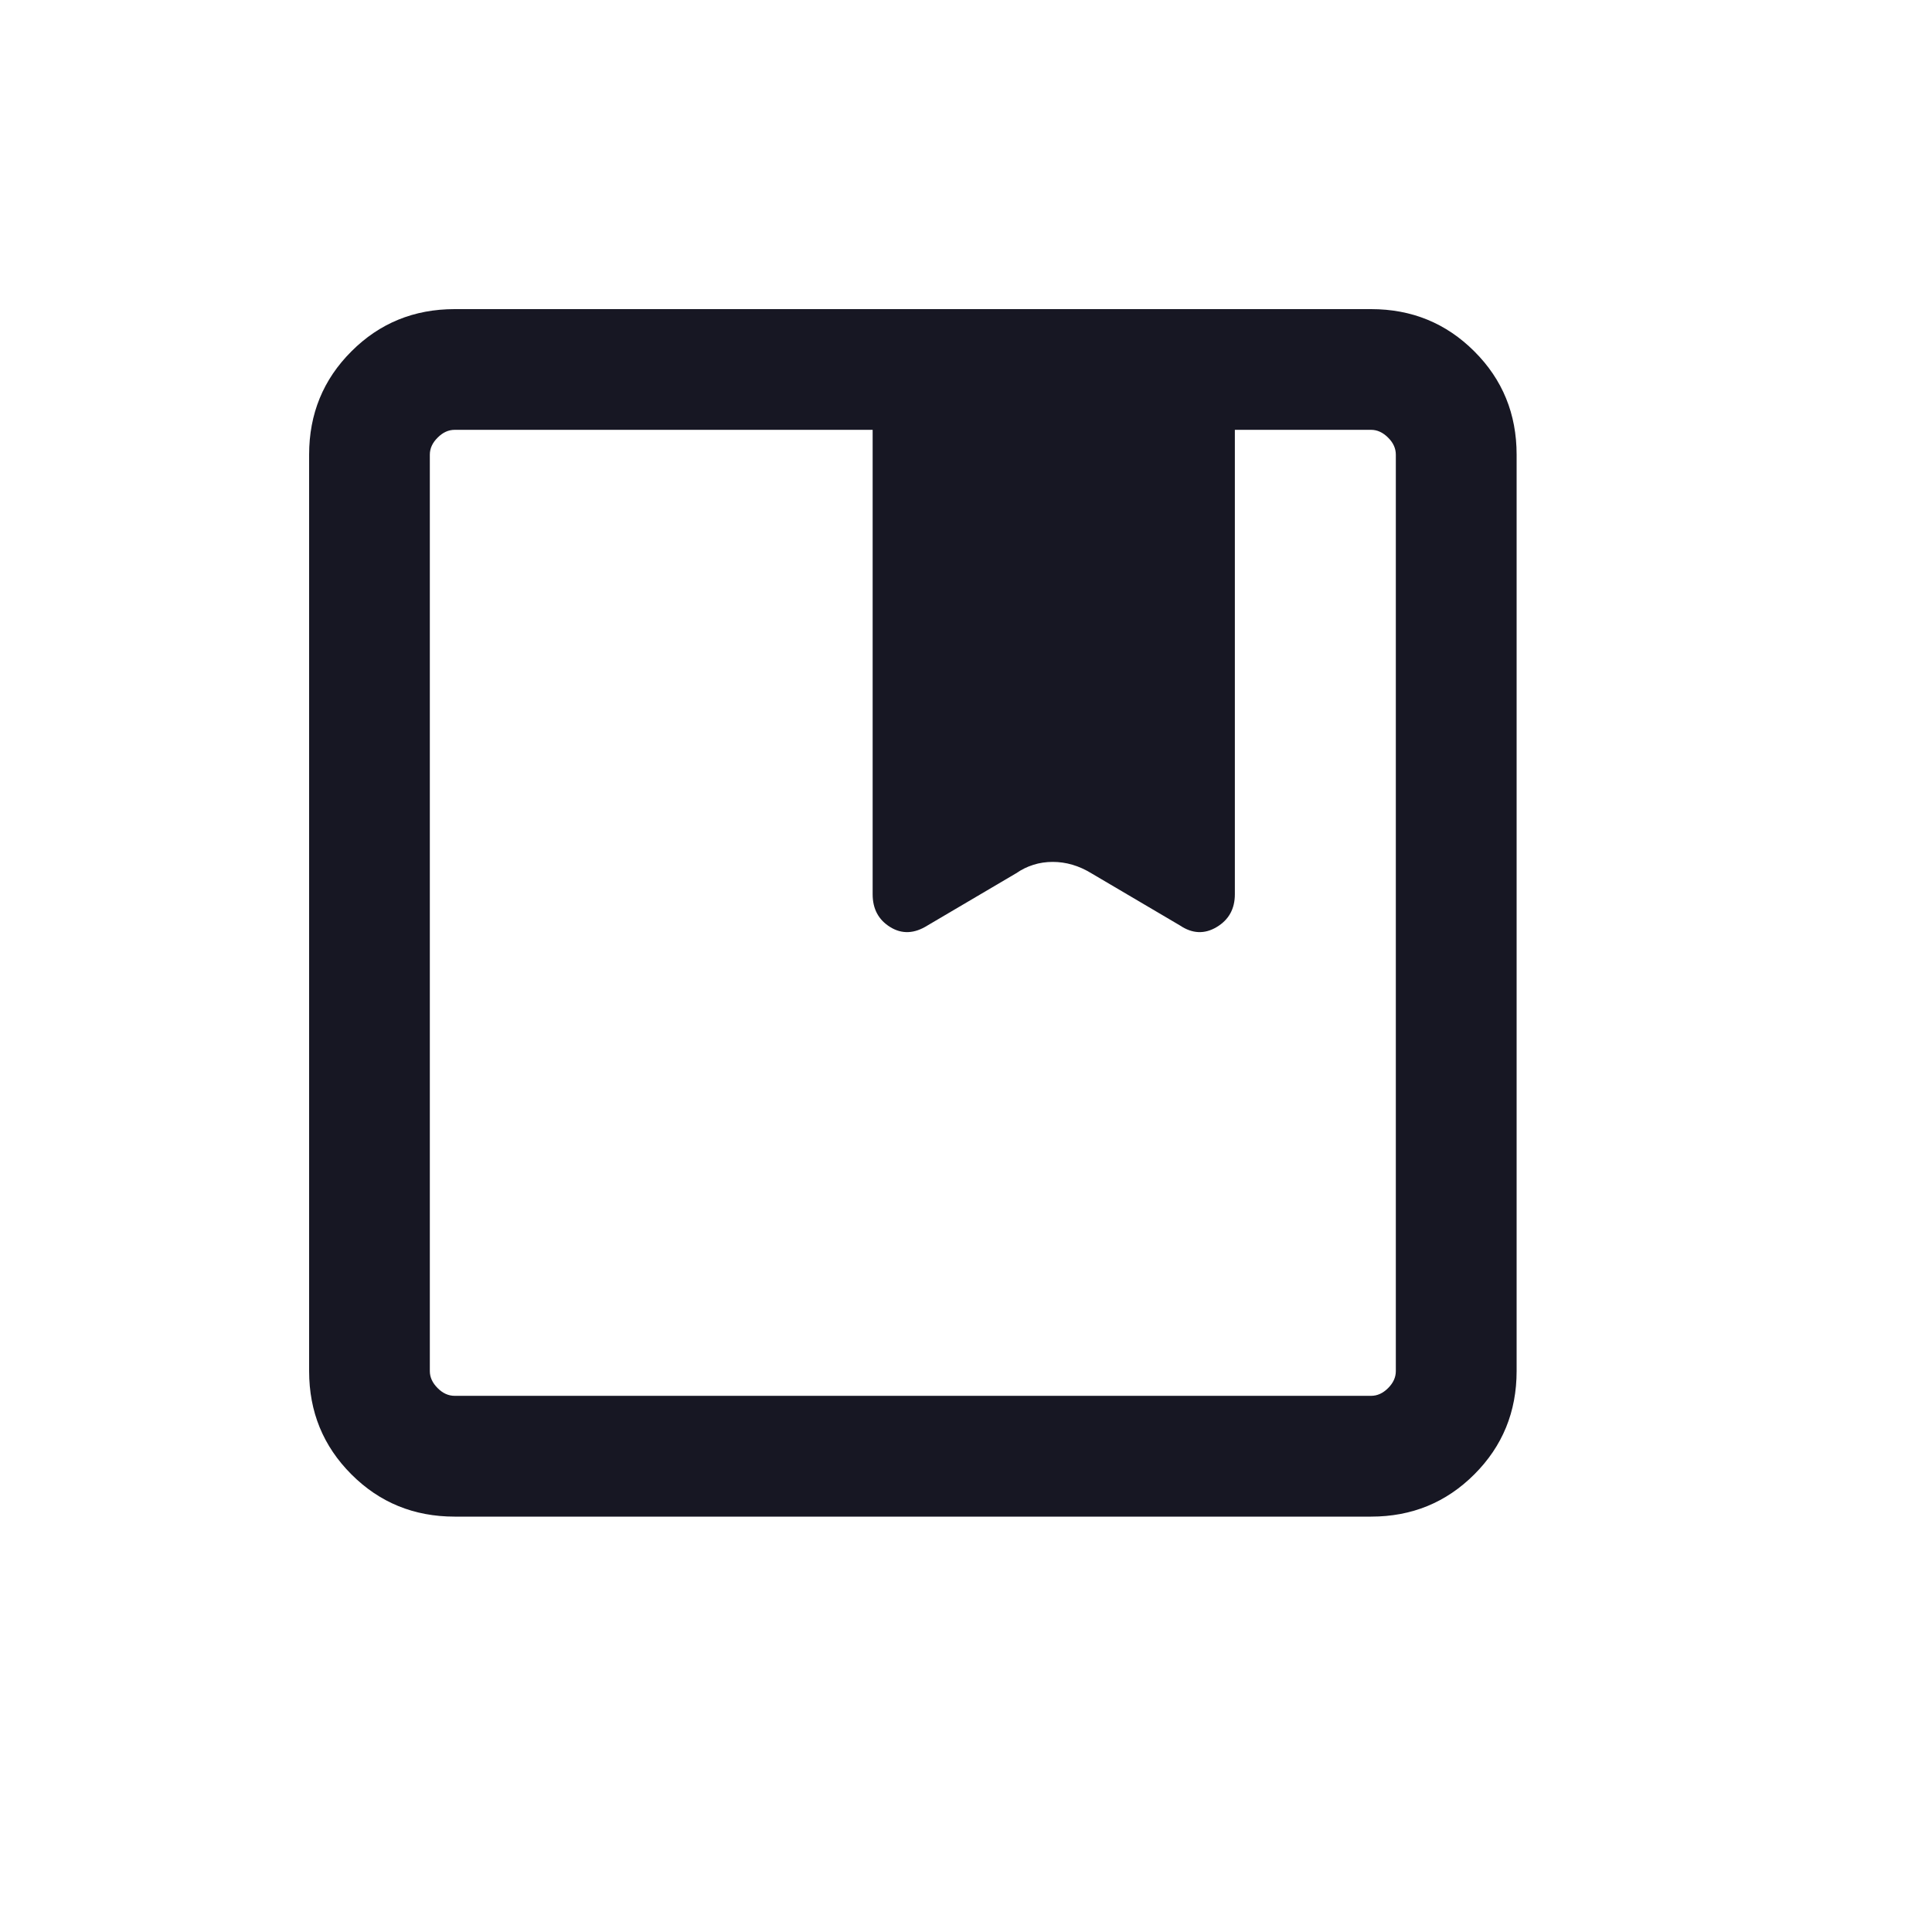
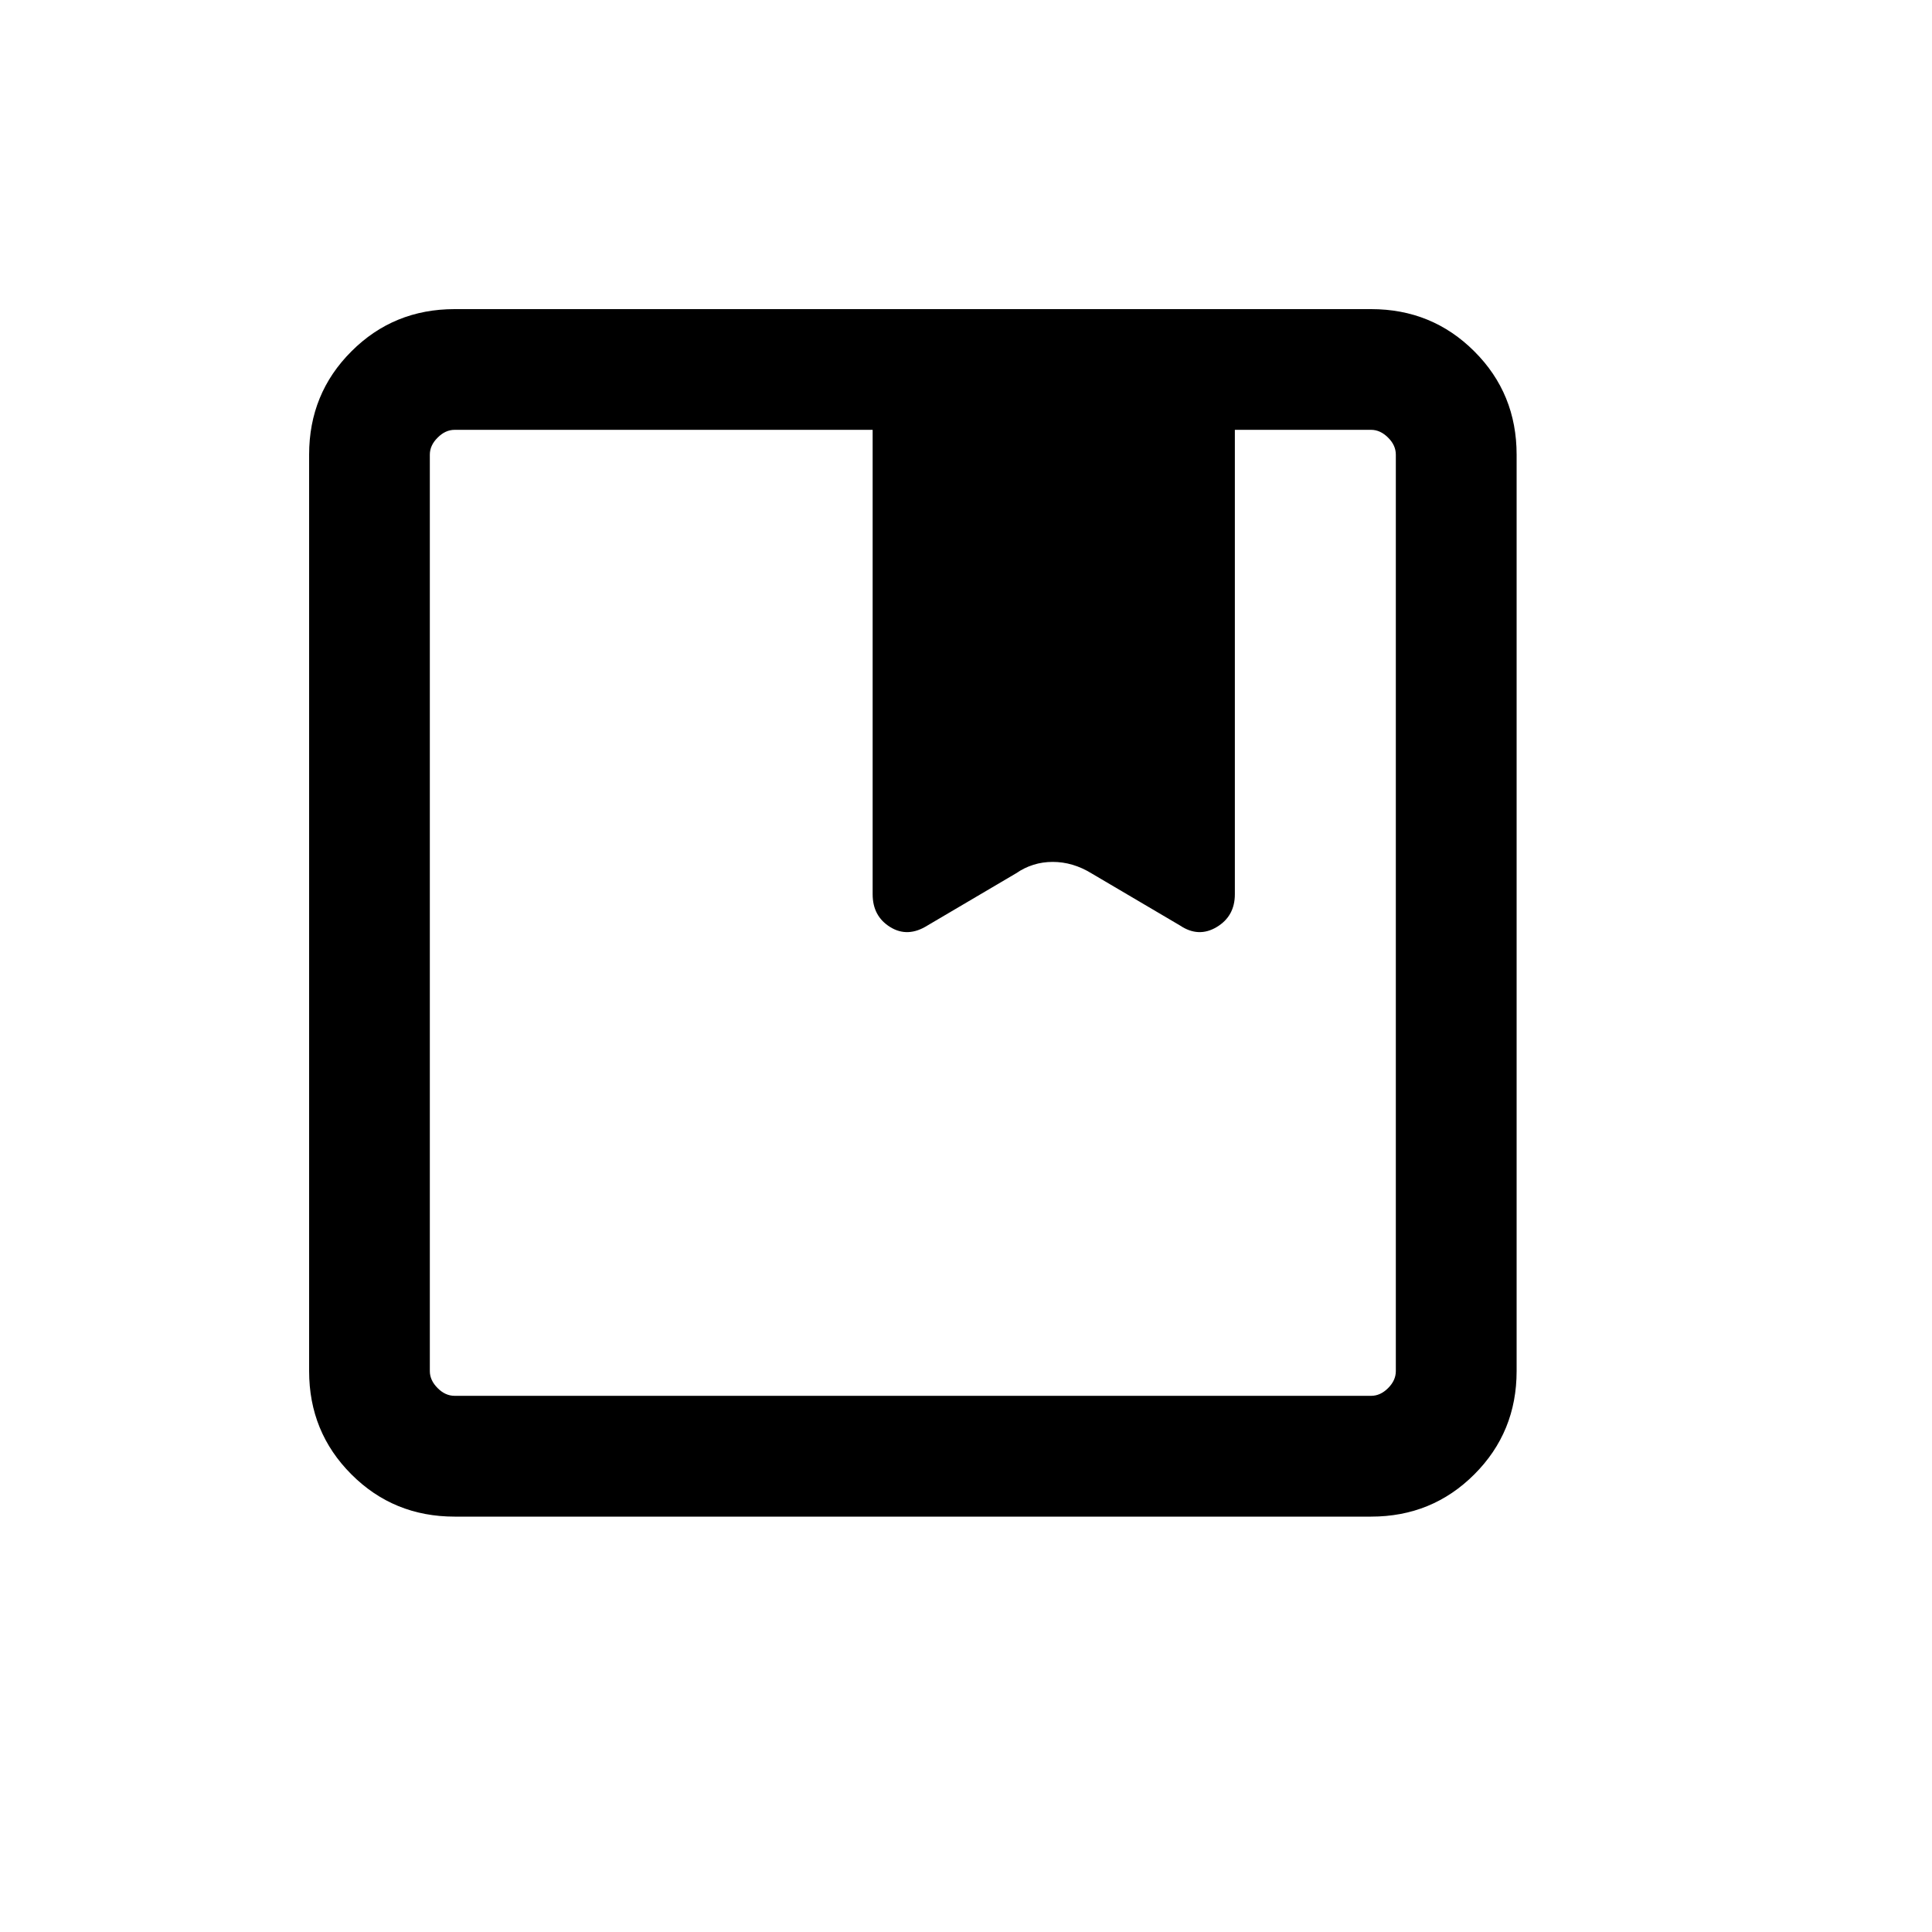
- <svg xmlns="http://www.w3.org/2000/svg" width="25" height="25" viewBox="0 0 25 25" fill="none">
+ <svg xmlns="http://www.w3.org/2000/svg" width="25" height="25" viewBox="0 0 25 25" fill="currentColor">
  <mask id="mask0_5151_54432" style="mask-type:alpha" maskUnits="userSpaceOnUse" x="0" y="0" width="25" height="25">
-     <rect width="25" height="25" fill="#D9D9D9" />
+     <rect width="25" height="25" />
  </mask>
  <g mask="url(#mask0_5151_54432)">
-     <path d="M5.883 18.062H17.742C17.822 18.062 17.895 18.029 17.962 17.962C18.029 17.895 18.062 17.822 18.062 17.742V5.883C18.062 5.803 18.029 5.729 17.962 5.663C17.895 5.596 17.822 5.562 17.742 5.562H15.979V11.572C15.979 11.76 15.901 11.902 15.744 11.996C15.587 12.09 15.428 12.083 15.268 11.975L14.122 11.3C13.962 11.202 13.795 11.153 13.622 11.153C13.449 11.153 13.291 11.202 13.149 11.3L12.003 11.975C11.832 12.083 11.671 12.09 11.519 11.996C11.367 11.902 11.292 11.76 11.292 11.572V5.562H5.883C5.803 5.562 5.729 5.596 5.663 5.663C5.596 5.729 5.562 5.803 5.562 5.883V17.742C5.562 17.822 5.596 17.895 5.663 17.962C5.729 18.029 5.803 18.062 5.883 18.062ZM5.883 19.625C5.357 19.625 4.911 19.443 4.547 19.078C4.182 18.713 4 18.268 4 17.742V5.883C4 5.357 4.182 4.911 4.547 4.547C4.911 4.182 5.357 4 5.883 4H17.742C18.268 4 18.713 4.182 19.078 4.547C19.443 4.911 19.625 5.357 19.625 5.883V17.742C19.625 18.268 19.443 18.713 19.078 19.078C18.713 19.443 18.268 19.625 17.742 19.625H5.883Z" fill="#171723" />
+     <path d="M5.883 18.062H17.742C17.822 18.062 17.895 18.029 17.962 17.962C18.029 17.895 18.062 17.822 18.062 17.742V5.883C18.062 5.803 18.029 5.729 17.962 5.663C17.895 5.596 17.822 5.562 17.742 5.562H15.979V11.572C15.979 11.76 15.901 11.902 15.744 11.996C15.587 12.09 15.428 12.083 15.268 11.975L14.122 11.3C13.962 11.202 13.795 11.153 13.622 11.153C13.449 11.153 13.291 11.202 13.149 11.3L12.003 11.975C11.832 12.083 11.671 12.09 11.519 11.996C11.367 11.902 11.292 11.76 11.292 11.572V5.562H5.883C5.803 5.562 5.729 5.596 5.663 5.663C5.596 5.729 5.562 5.803 5.562 5.883V17.742C5.562 17.822 5.596 17.895 5.663 17.962C5.729 18.029 5.803 18.062 5.883 18.062ZM5.883 19.625C5.357 19.625 4.911 19.443 4.547 19.078C4.182 18.713 4 18.268 4 17.742V5.883C4 5.357 4.182 4.911 4.547 4.547C4.911 4.182 5.357 4 5.883 4H17.742C18.268 4 18.713 4.182 19.078 4.547C19.443 4.911 19.625 5.357 19.625 5.883V17.742C19.625 18.268 19.443 18.713 19.078 19.078C18.713 19.443 18.268 19.625 17.742 19.625H5.883Z" />
  </g>
</svg>
